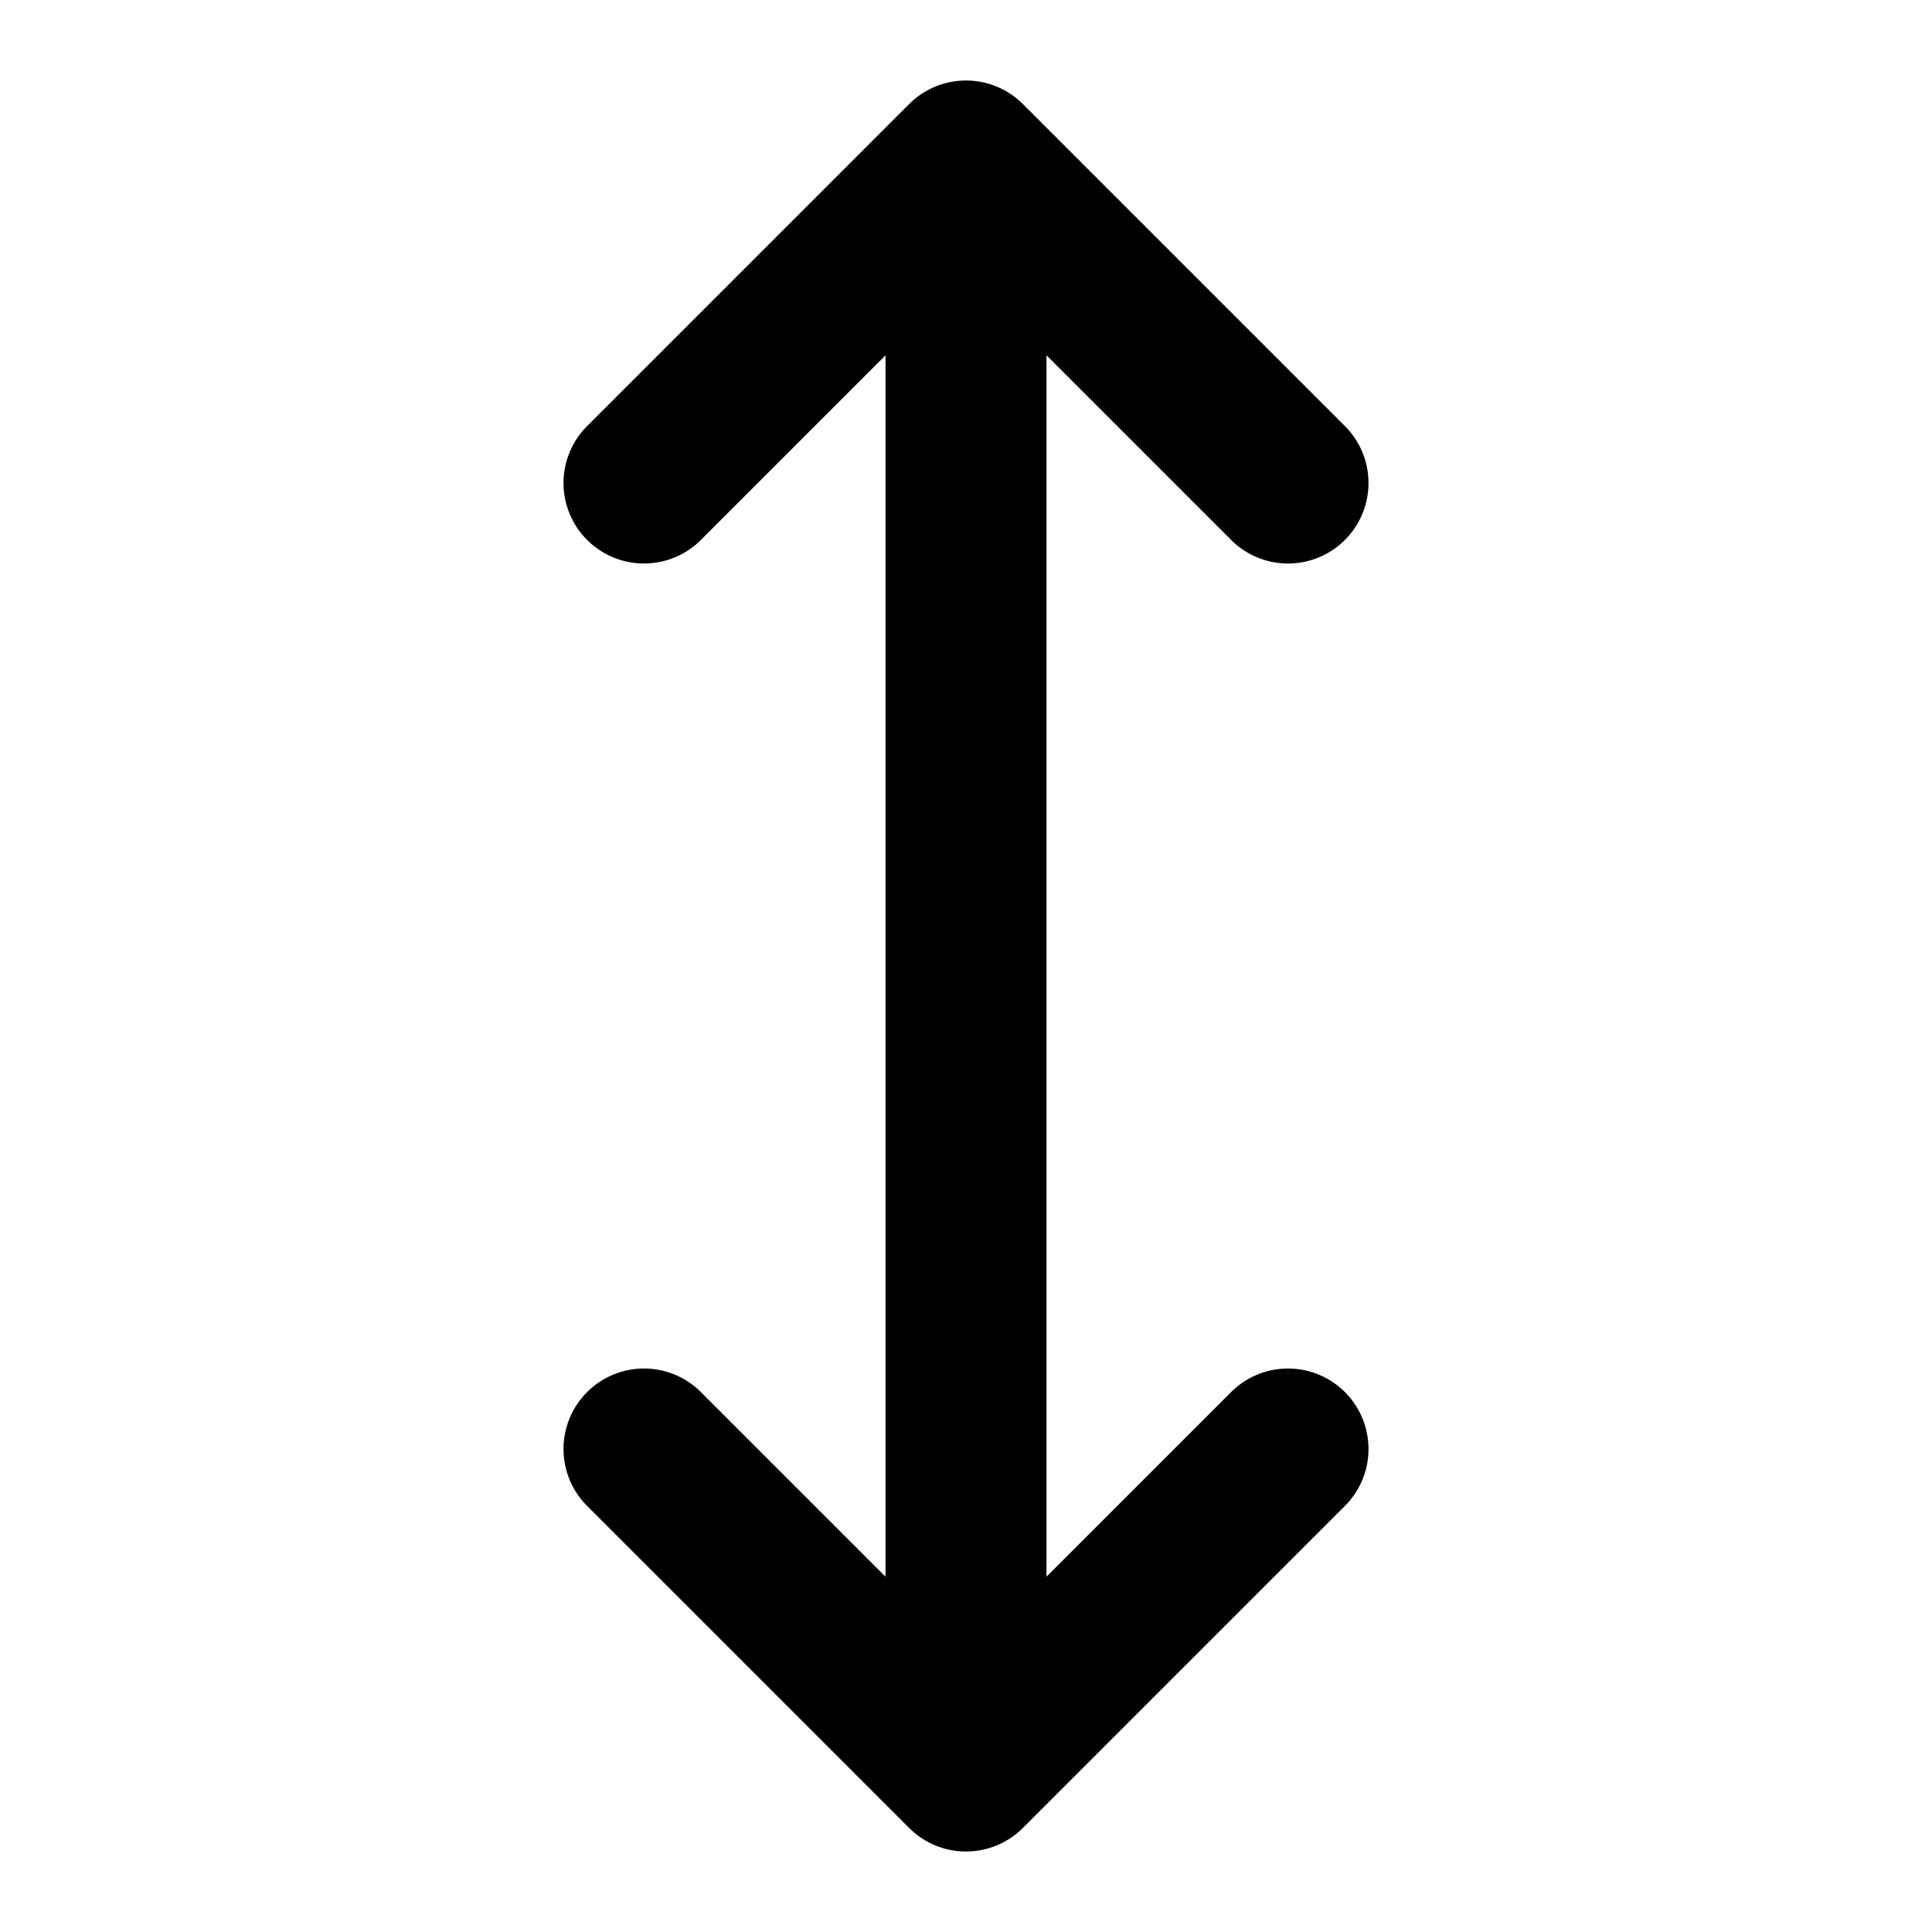
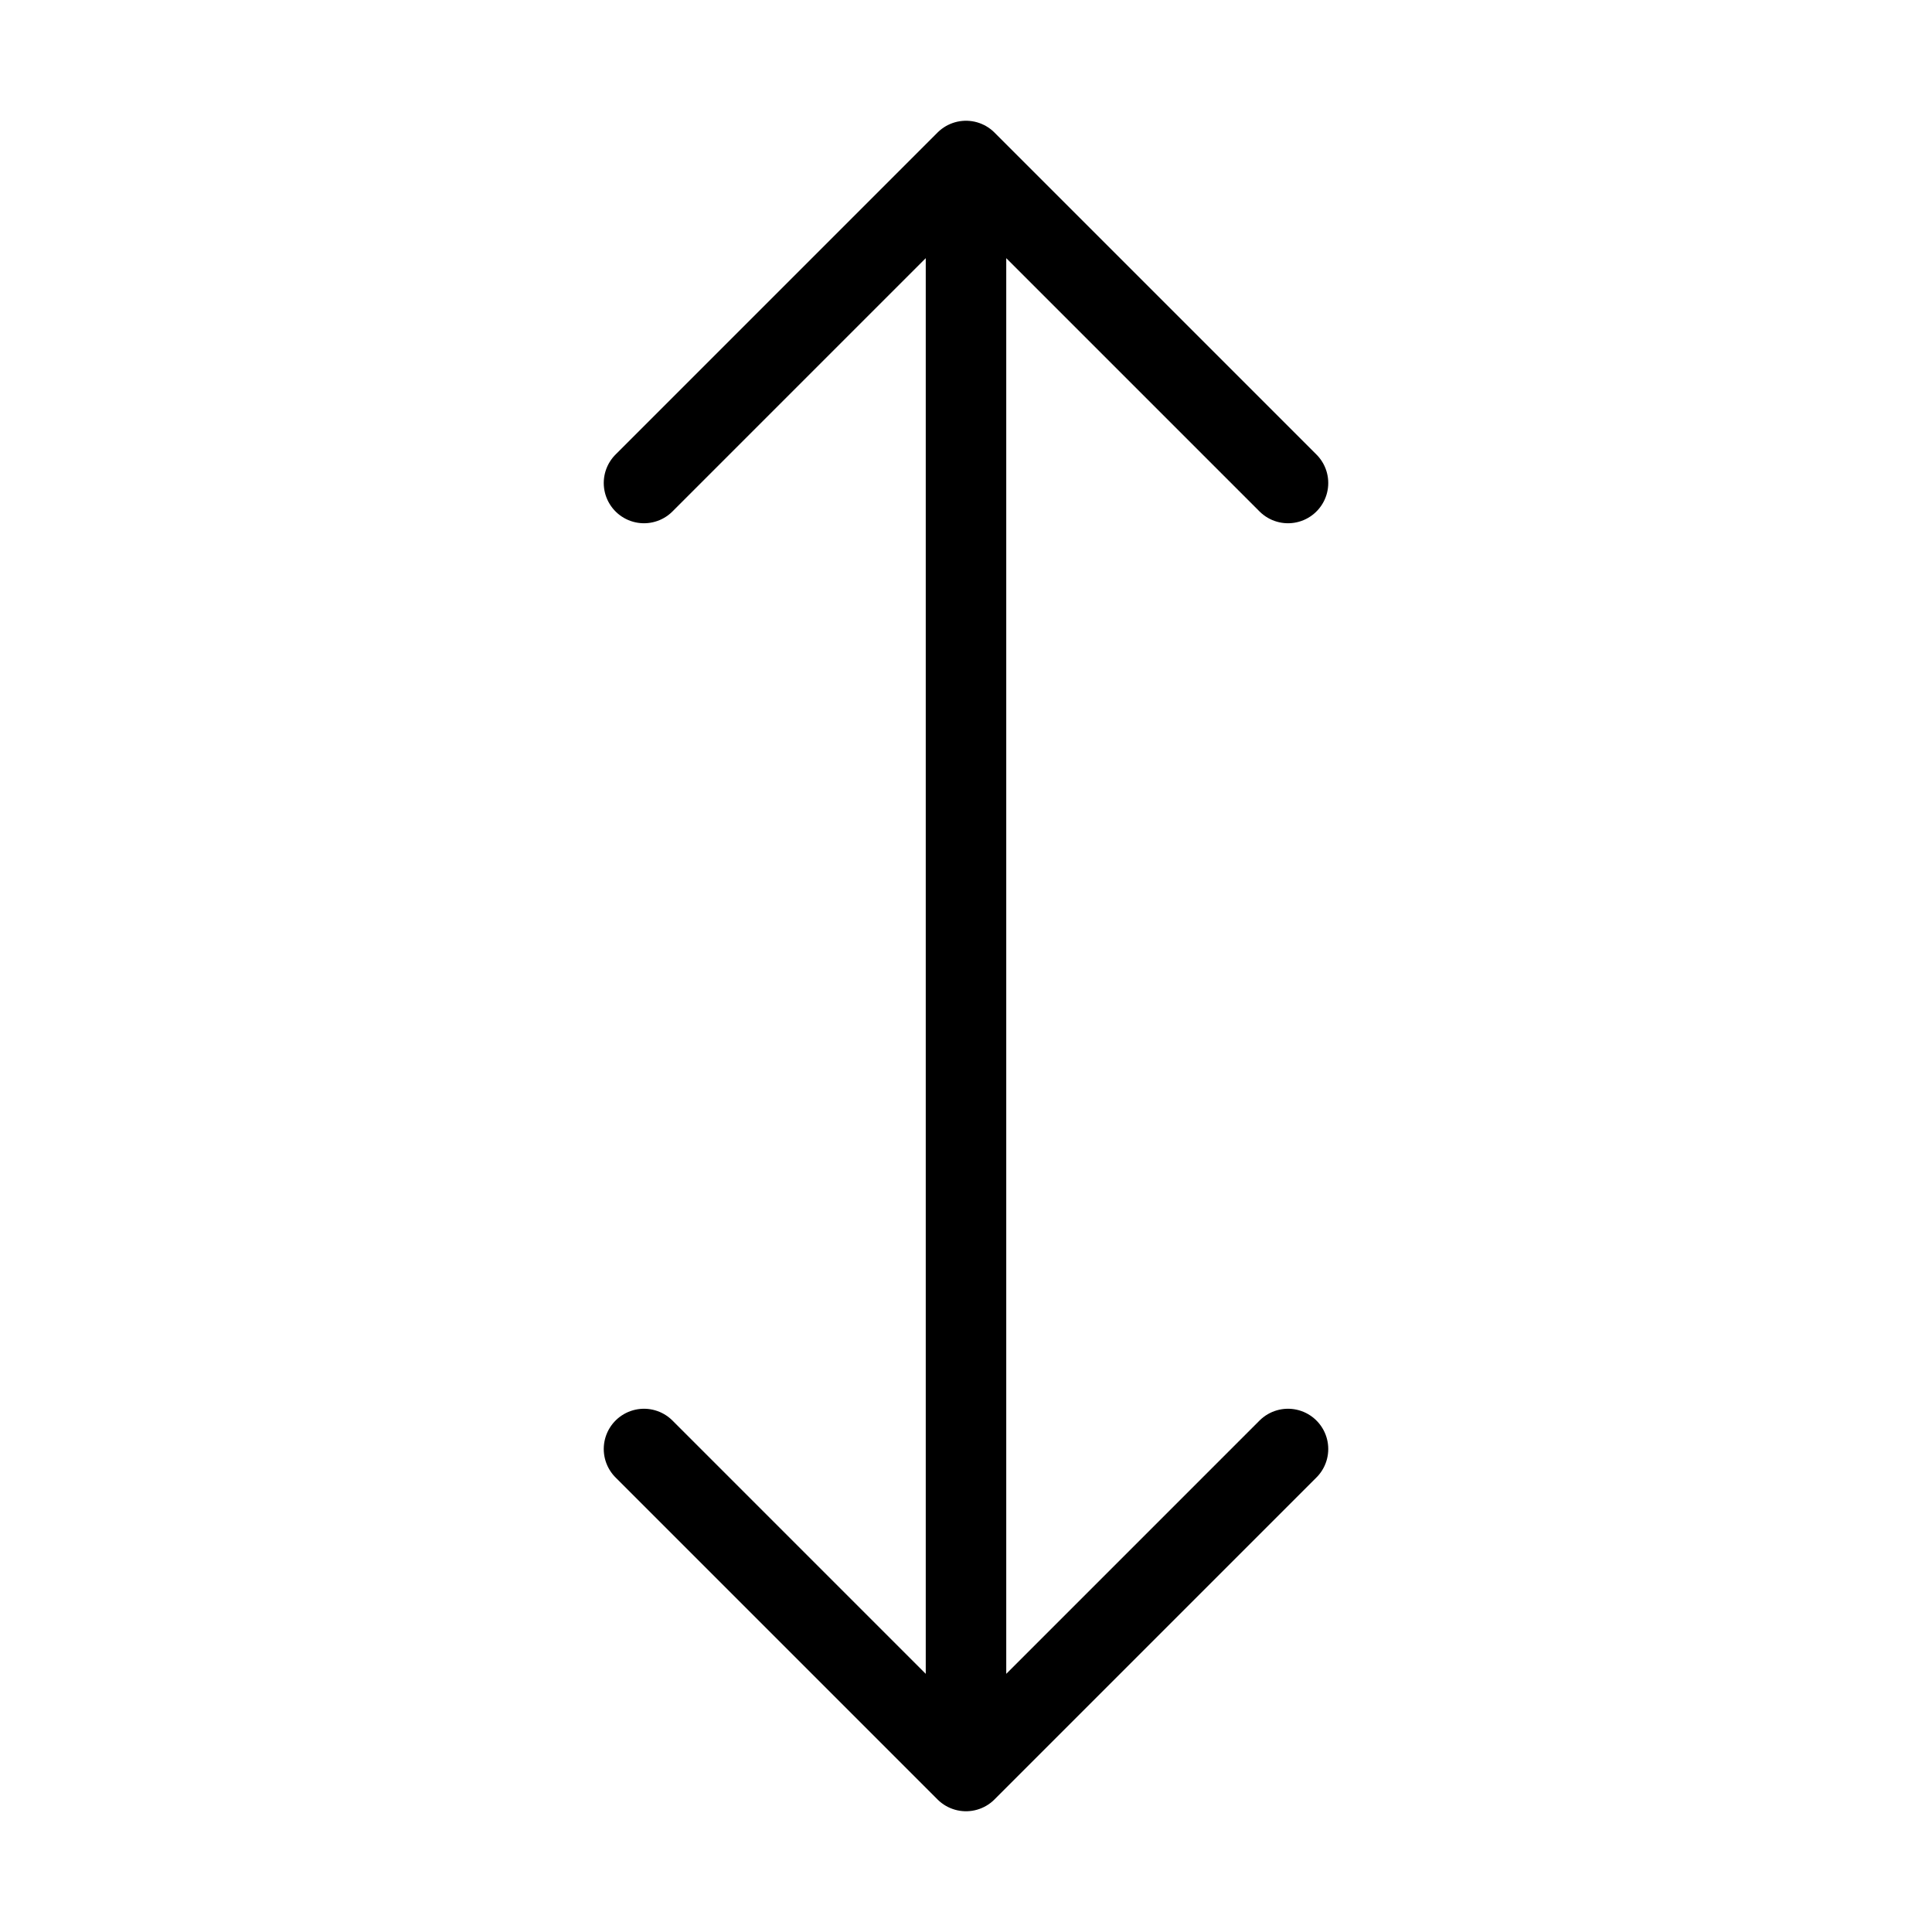
<svg xmlns="http://www.w3.org/2000/svg" width="800px" height="800px" viewBox="0 0 24 24" fill="none">
-   <path d="M12 22V2M12 22L8 18M12 22L16 18M12 2L8 6M12 2L16 6" stroke="#000000" stroke-width="2" stroke-linecap="round" stroke-linejoin="round" />
+   <path d="M12 22V2M12 22L8 18M12 22L16 18M12 2L8 6M12 2L16 6" stroke="#000000" strokeWidth="2" stroke-linecap="round" stroke-linejoin="round" />
</svg>
